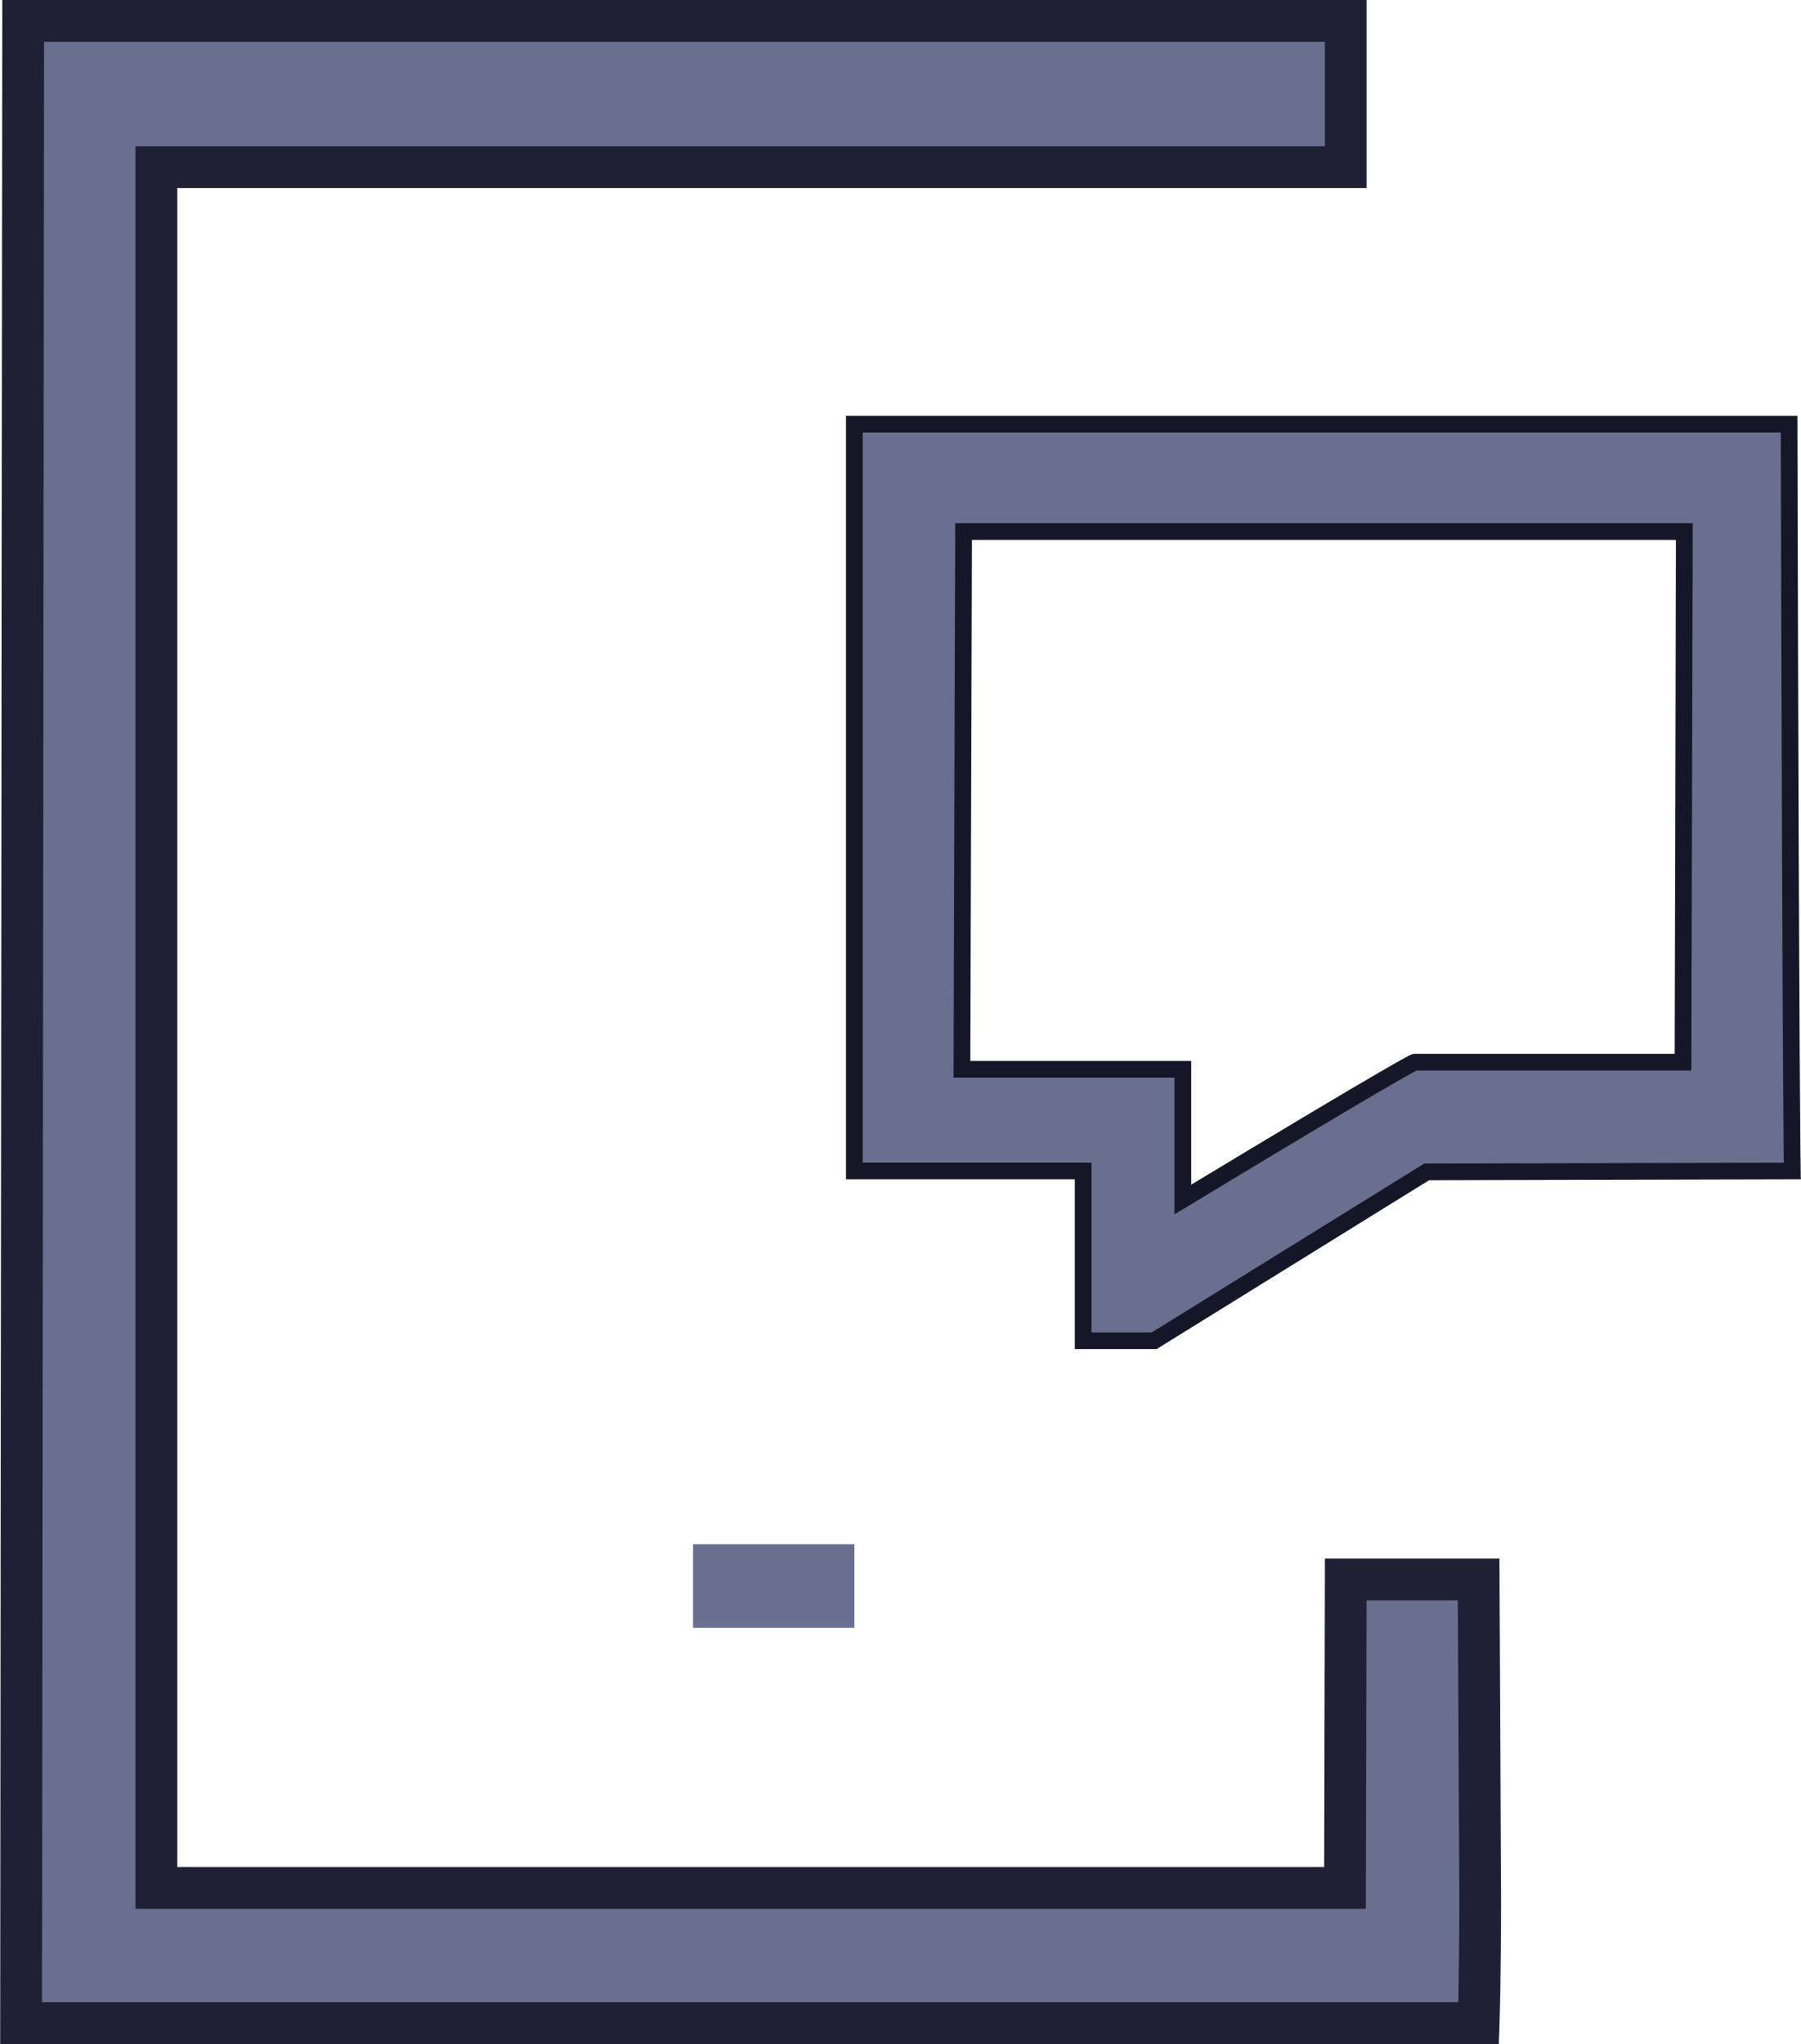
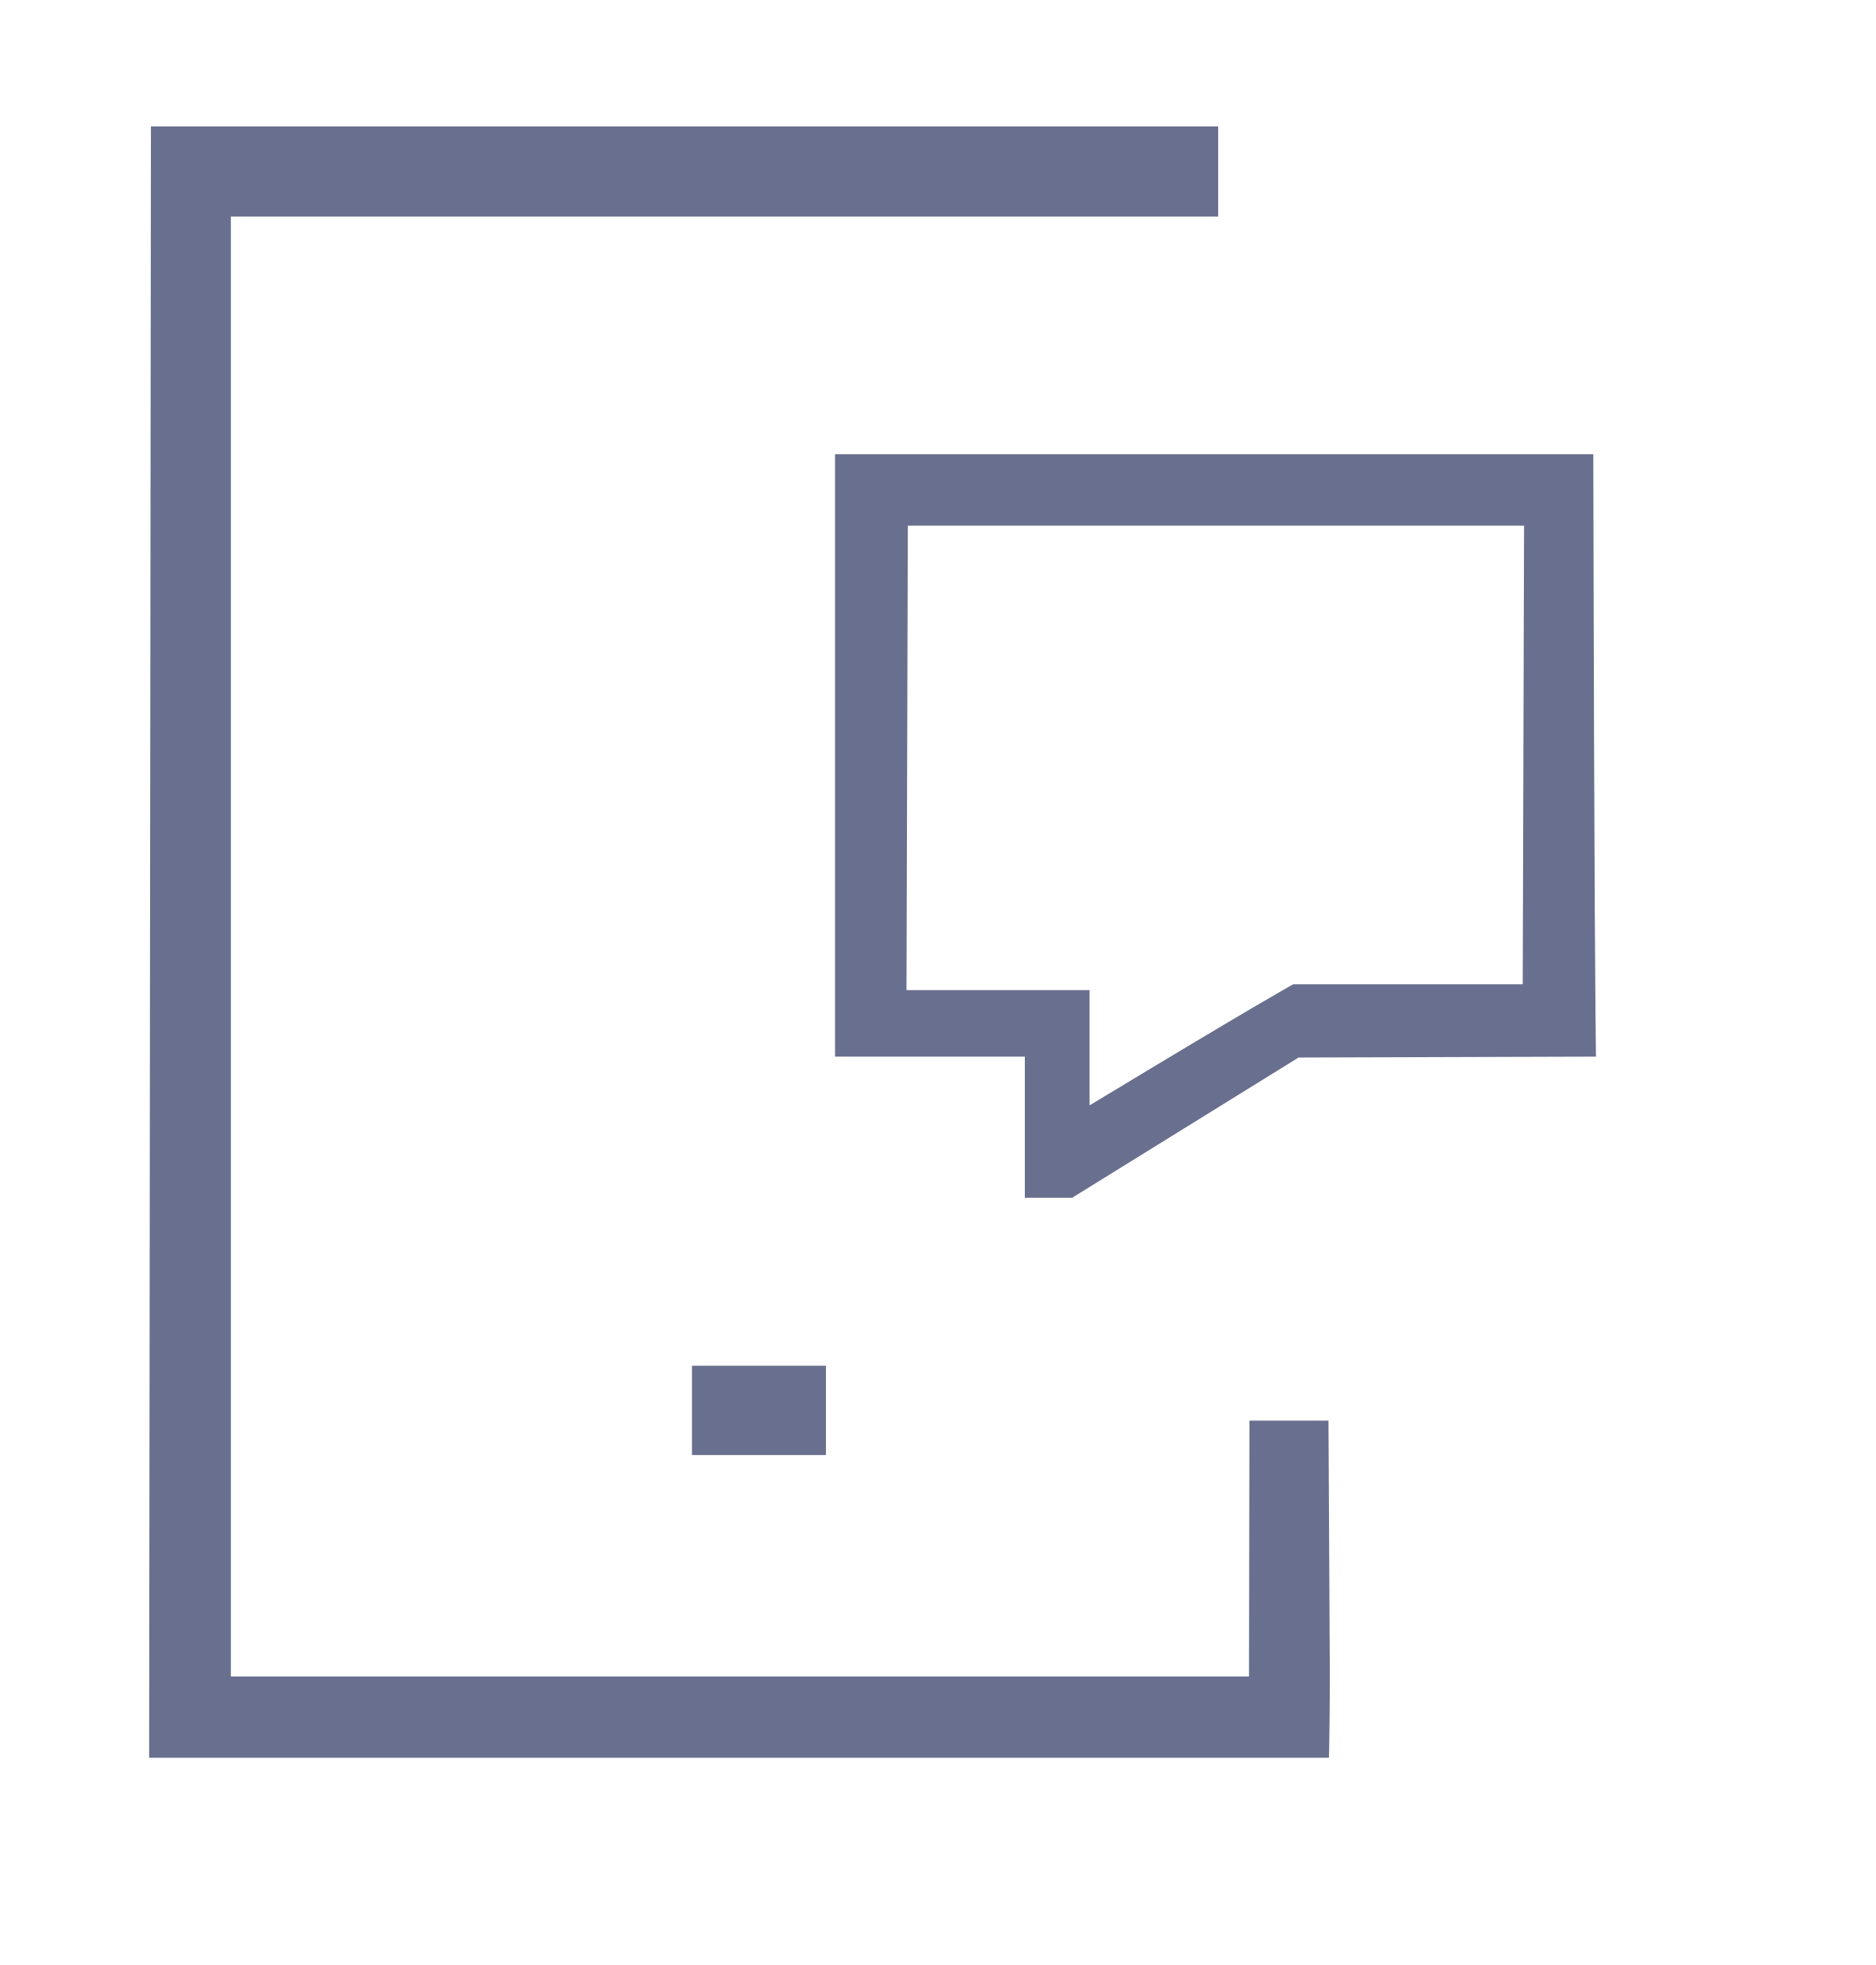
- <svg xmlns="http://www.w3.org/2000/svg" width="43.088" height="48.911" viewBox="0 0 43.088 48.911">
-   <g id="My_Phone_Number" data-name="My Phone Number" transform="translate(0.501 0.5)">
-     <g id="Group_42661" data-name="Group 42661" transform="translate(0 0)">
-       <g id="Group_42660" data-name="Group 42660" transform="translate(0)">
-         <path id="Path_8750" data-name="Path 8750" d="M62.7,3H31.049L31,50.911h34.88s.038-1.158.038-2.94l-.038-7.676H62.7l-.018,7.381H34.237V6.5H62.7Z" transform="translate(-30.996 -3)" fill="#696f8e" stroke="#1f1f35" stroke-width="1" />
+ <svg xmlns="http://www.w3.org/2000/svg" width="42" height="44" viewBox="0 0 42 44">
+   <defs>
+     <clipPath id="fcgc21hzza">
+       <path data-name="Rectangle 10755" style="fill:#696f8e" d="M0 0h42v44H0z" />
+     </clipPath>
+   </defs>
+   <g data-name="Group 71775" style="clip-path:url(#fcgc21hzza)">
+     <g data-name="Group 71774">
+       <g data-name="Group 71773" style="clip-path:url(#fcgc21hzza)">
+         <path data-name="Path 62487" d="M29.75 31.81h-1.77l-.01 5.73H5.17V4.85h22.11V2.83H3.38l-.04 36.53h26.42c.01-.38.02-1.06.02-1.94z" style="fill:#696f8e" />
+         <path data-name="Path 62488" d="M35.68 10.17H18.7v13.49h4.25v3.16h1.06l5.07-3.14 6.66-.02c-.01-.69-.04-3.48-.06-13.49M34.1 22.04h-5.14c-.14.08-.85.47-4.26 2.53l-.3.18v-2.58h-4.1l.03-10.4h13.8z" style="fill:#696f8e" />
+         <path data-name="Rectangle 10753" transform="translate(15.496 30.581)" style="fill:#696f8e" d="M0 0h3v2H0z" />
      </g>
    </g>
-     <g id="Group_42668" data-name="Group 42668" transform="translate(19.944 9.65)">
-       <g id="Group_42663" data-name="Group 42663" transform="translate(0 0)">
-         <g id="Group_42662" data-name="Group 42662" transform="translate(0 0)">
-           <path id="Path_8751" data-name="Path 8751" d="M225,129.194v17.87h5.476v4.063h1.7l6.521-4.041,8.749-.022s-.036-1.734-.075-17.87Zm19.831,15.267h-6.422s-.21.058-5.547,3.286v-3.116h-5.288l.041-12.867h17.248Z" transform="translate(-225 -129.194)" fill="#696f8e" stroke="#161629" stroke-width="0.4" />
-         </g>
-       </g>
-     </g>
-     <line id="Line_155" data-name="Line 155" x2="3.86" transform="translate(16.084 37.451)" fill="none" stroke="#696f8e" stroke-width="2" />
  </g>
</svg>
